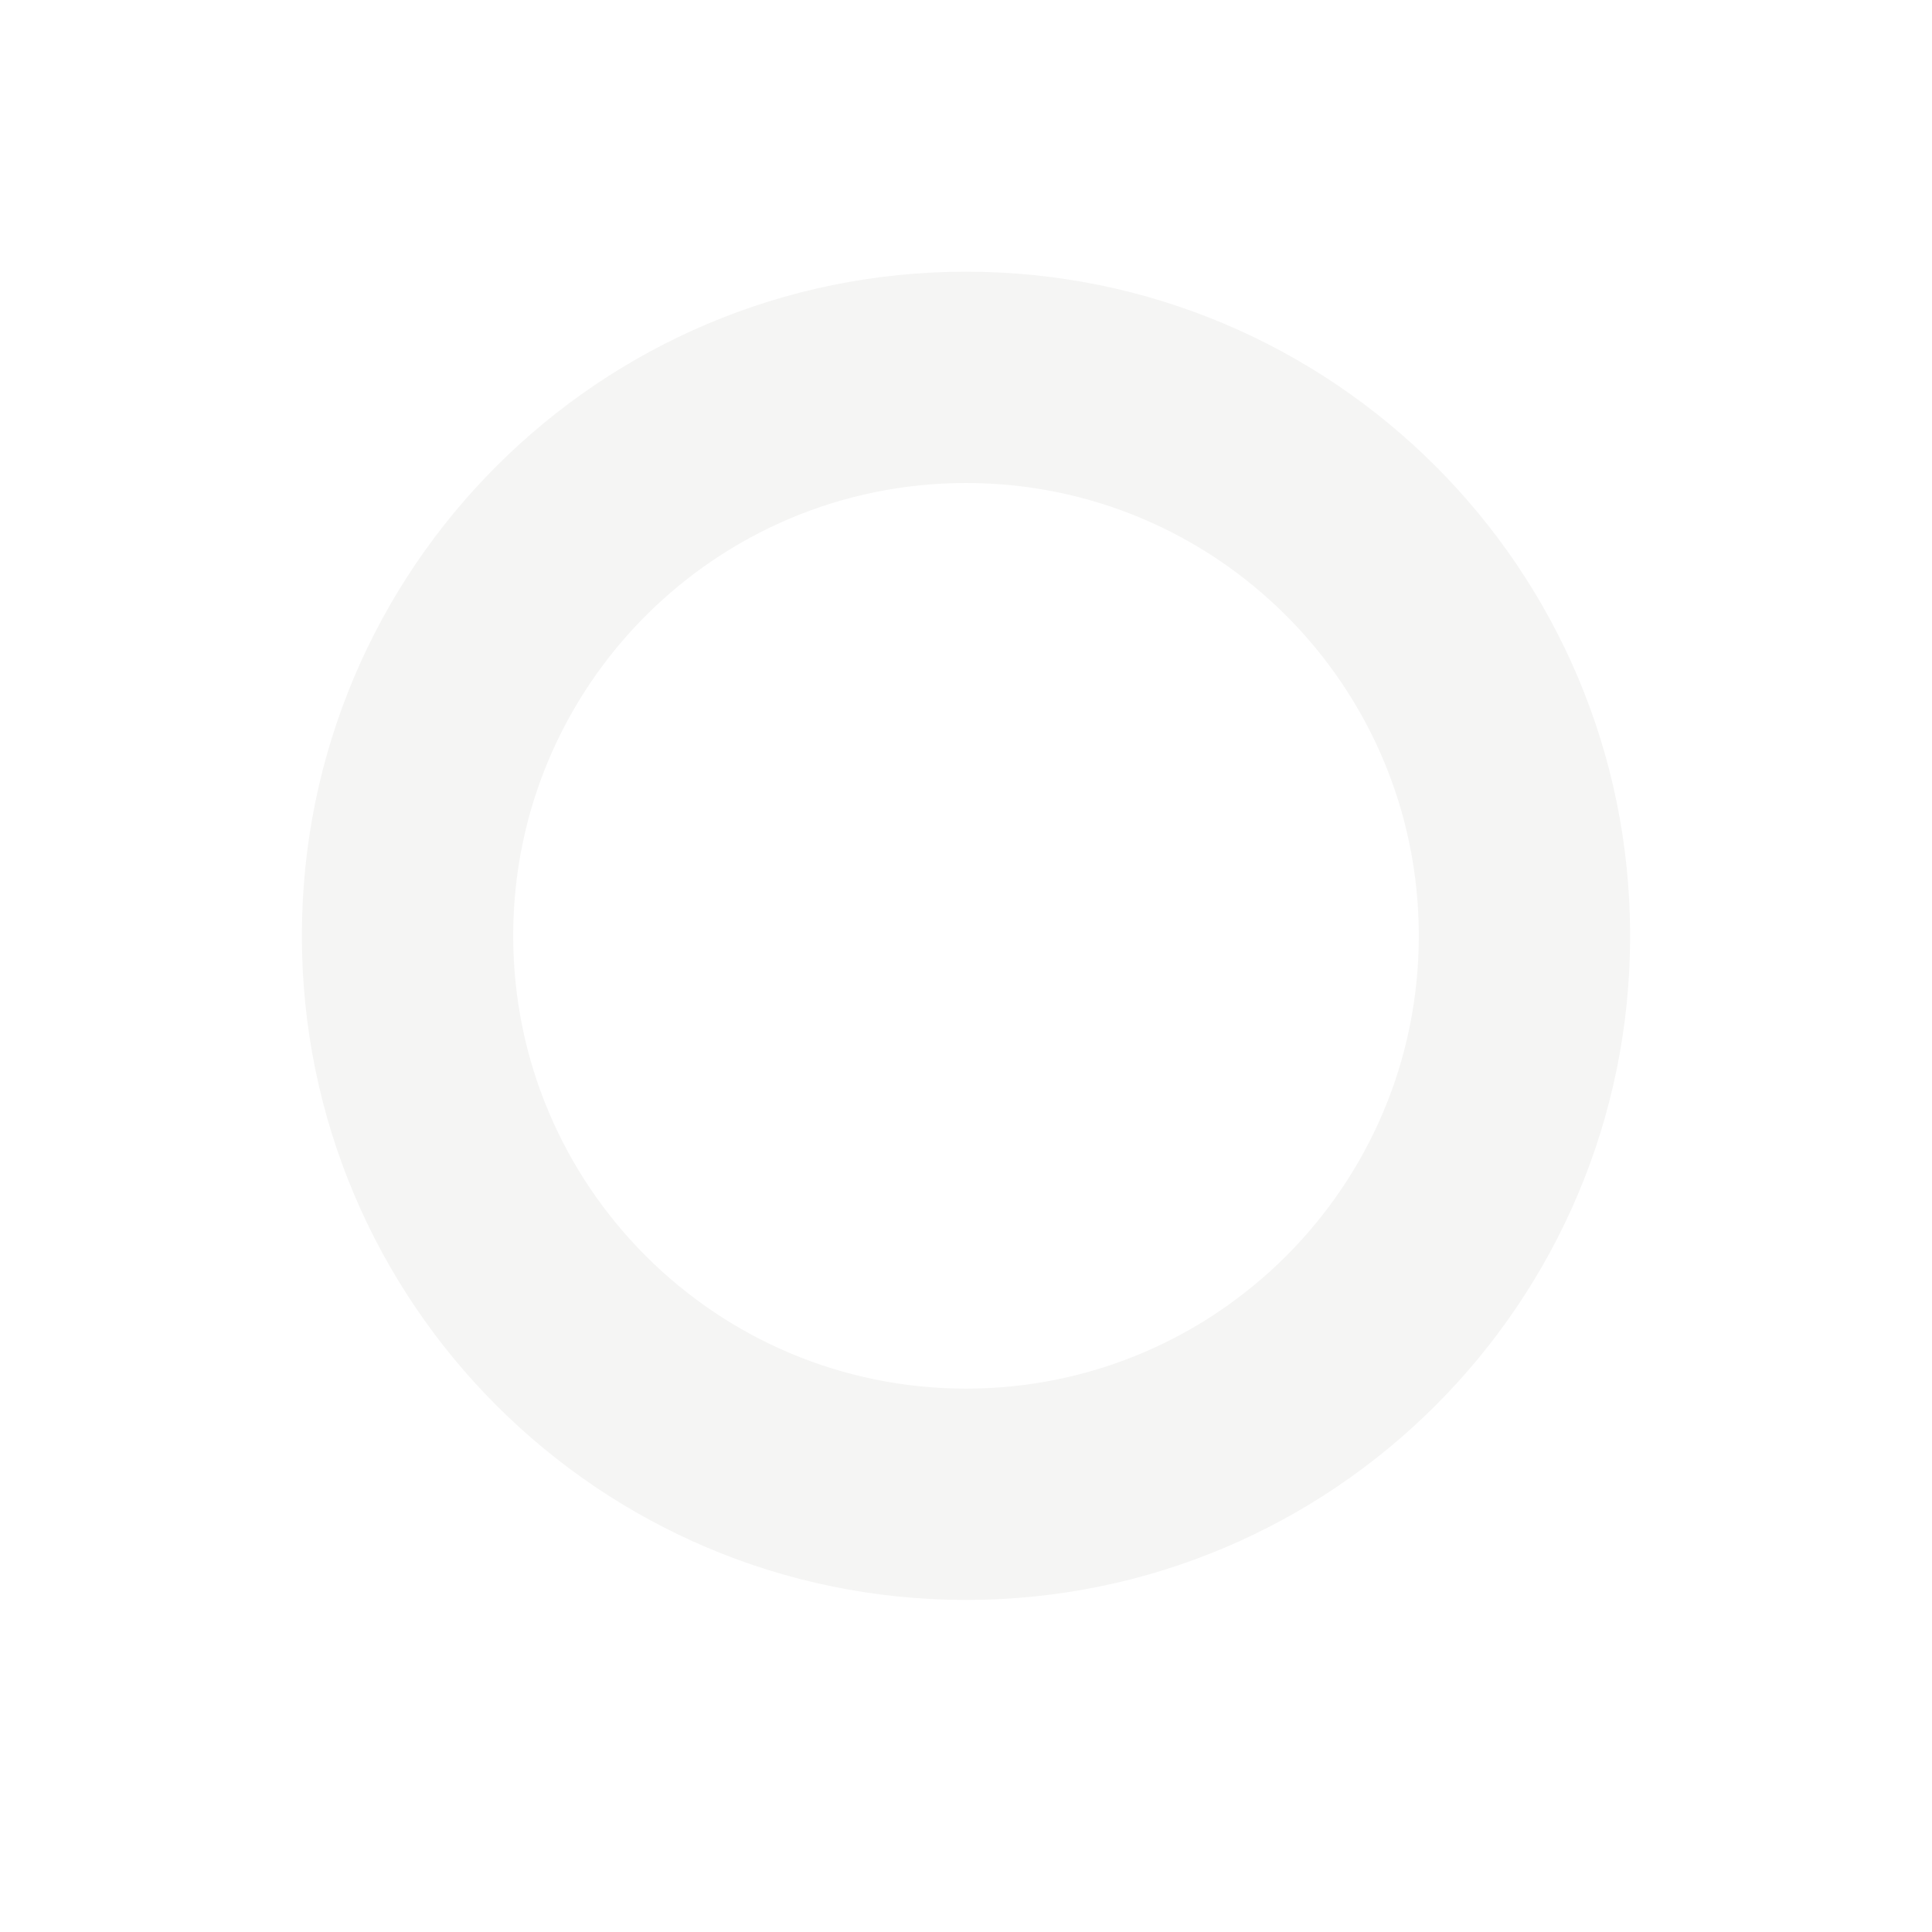
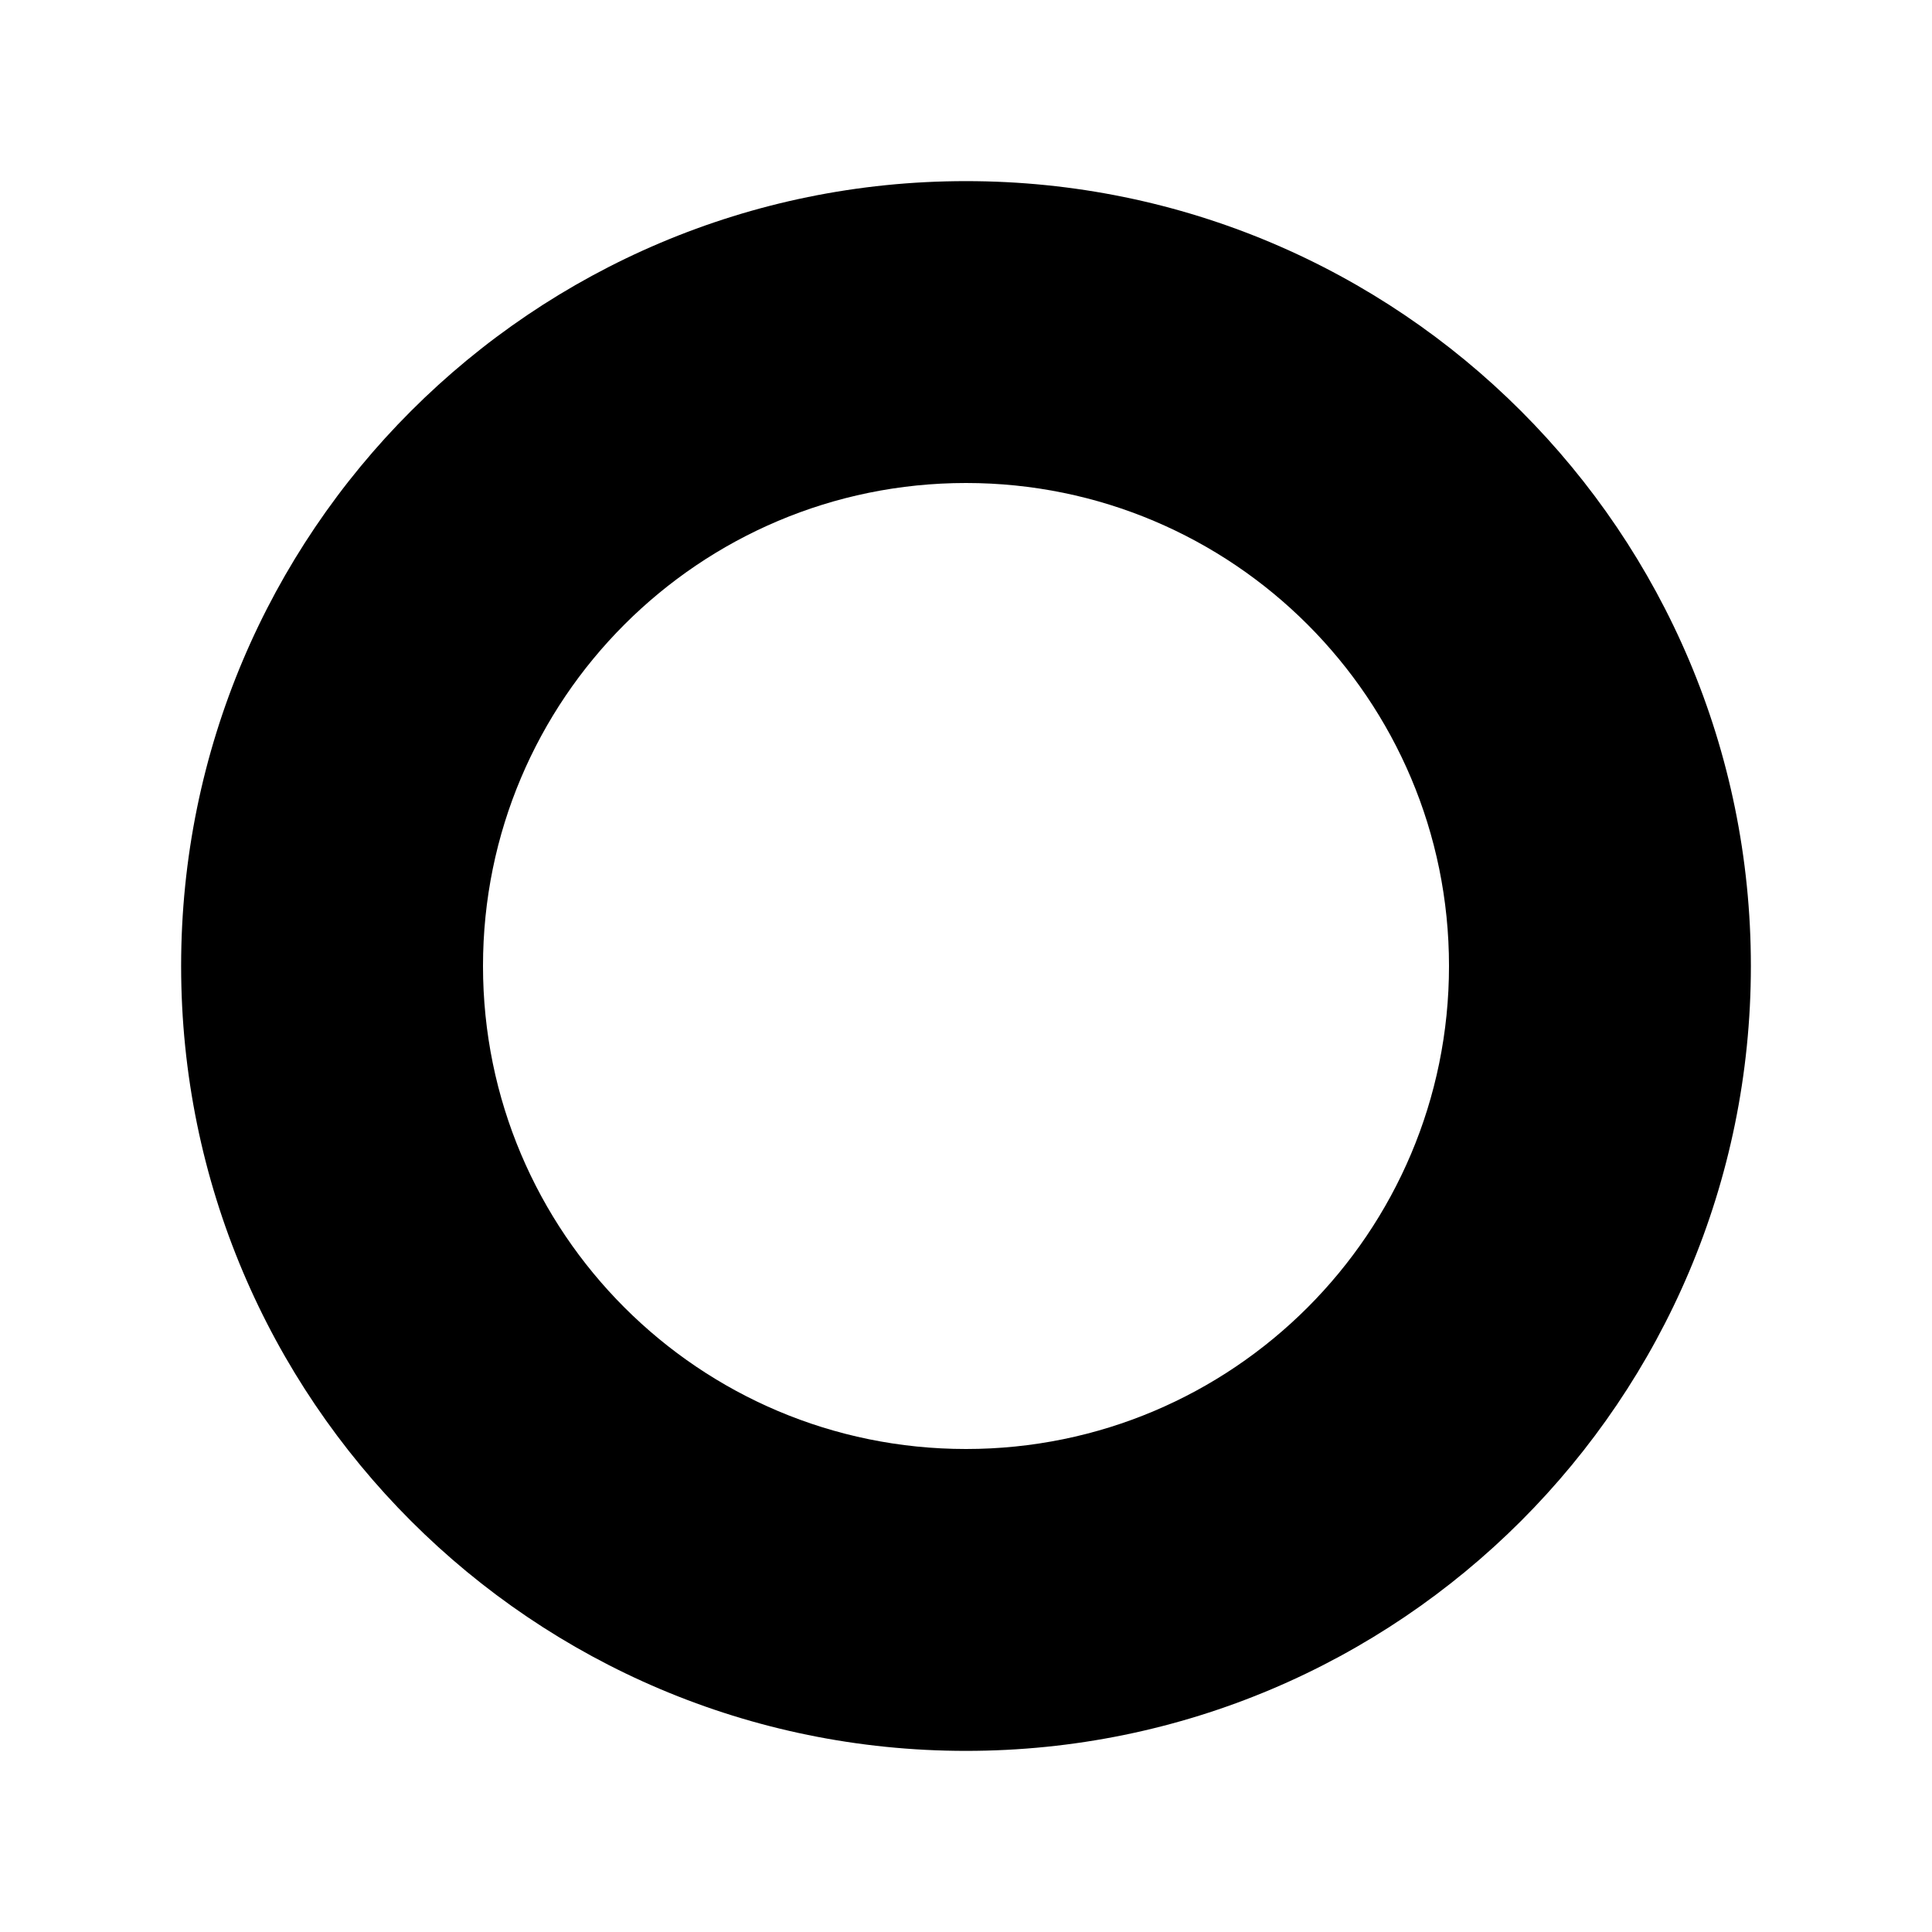
- <svg xmlns="http://www.w3.org/2000/svg" width="32" height="32" viewBox="0 0 32 32" fill="none">
-   <path fill-rule="evenodd" clip-rule="evenodd" d="M16 4.5C9.925 4.5 5 9.425 5 15.5C5 21.575 9.925 26.5 16 26.5C22.075 26.5 27 21.575 27 15.5C27 9.425 22.075 4.5 16 4.5ZM16 8C11.858 8 8.5 11.358 8.5 15.5C8.5 19.642 11.858 23 16 23C20.142 23 23.5 19.642 23.5 15.5C23.5 11.358 20.142 8 16 8Z" fill="#F5F5F4" />
+ <svg xmlns="http://www.w3.org/2000/svg" width="16" height="16" viewBox="0 0 16 16" fill="none">
+   <path fill-rule="evenodd" clip-rule="evenodd" d="M8 1.5C4.41 1.5 1.5 4.41 1.5 8C1.5 11.59 4.41 14.5 8 14.5C11.59 14.5 14.5 11.59 14.5 8C14.5 4.41 11.59 1.5 8 1.5ZM8 4C5.791 4 4 5.791 4 8C4 10.209 5.791 12 8 12C10.209 12 12 10.209 12 8C12 5.791 10.209 4 8 4Z" fill="#000000" />
</svg>
